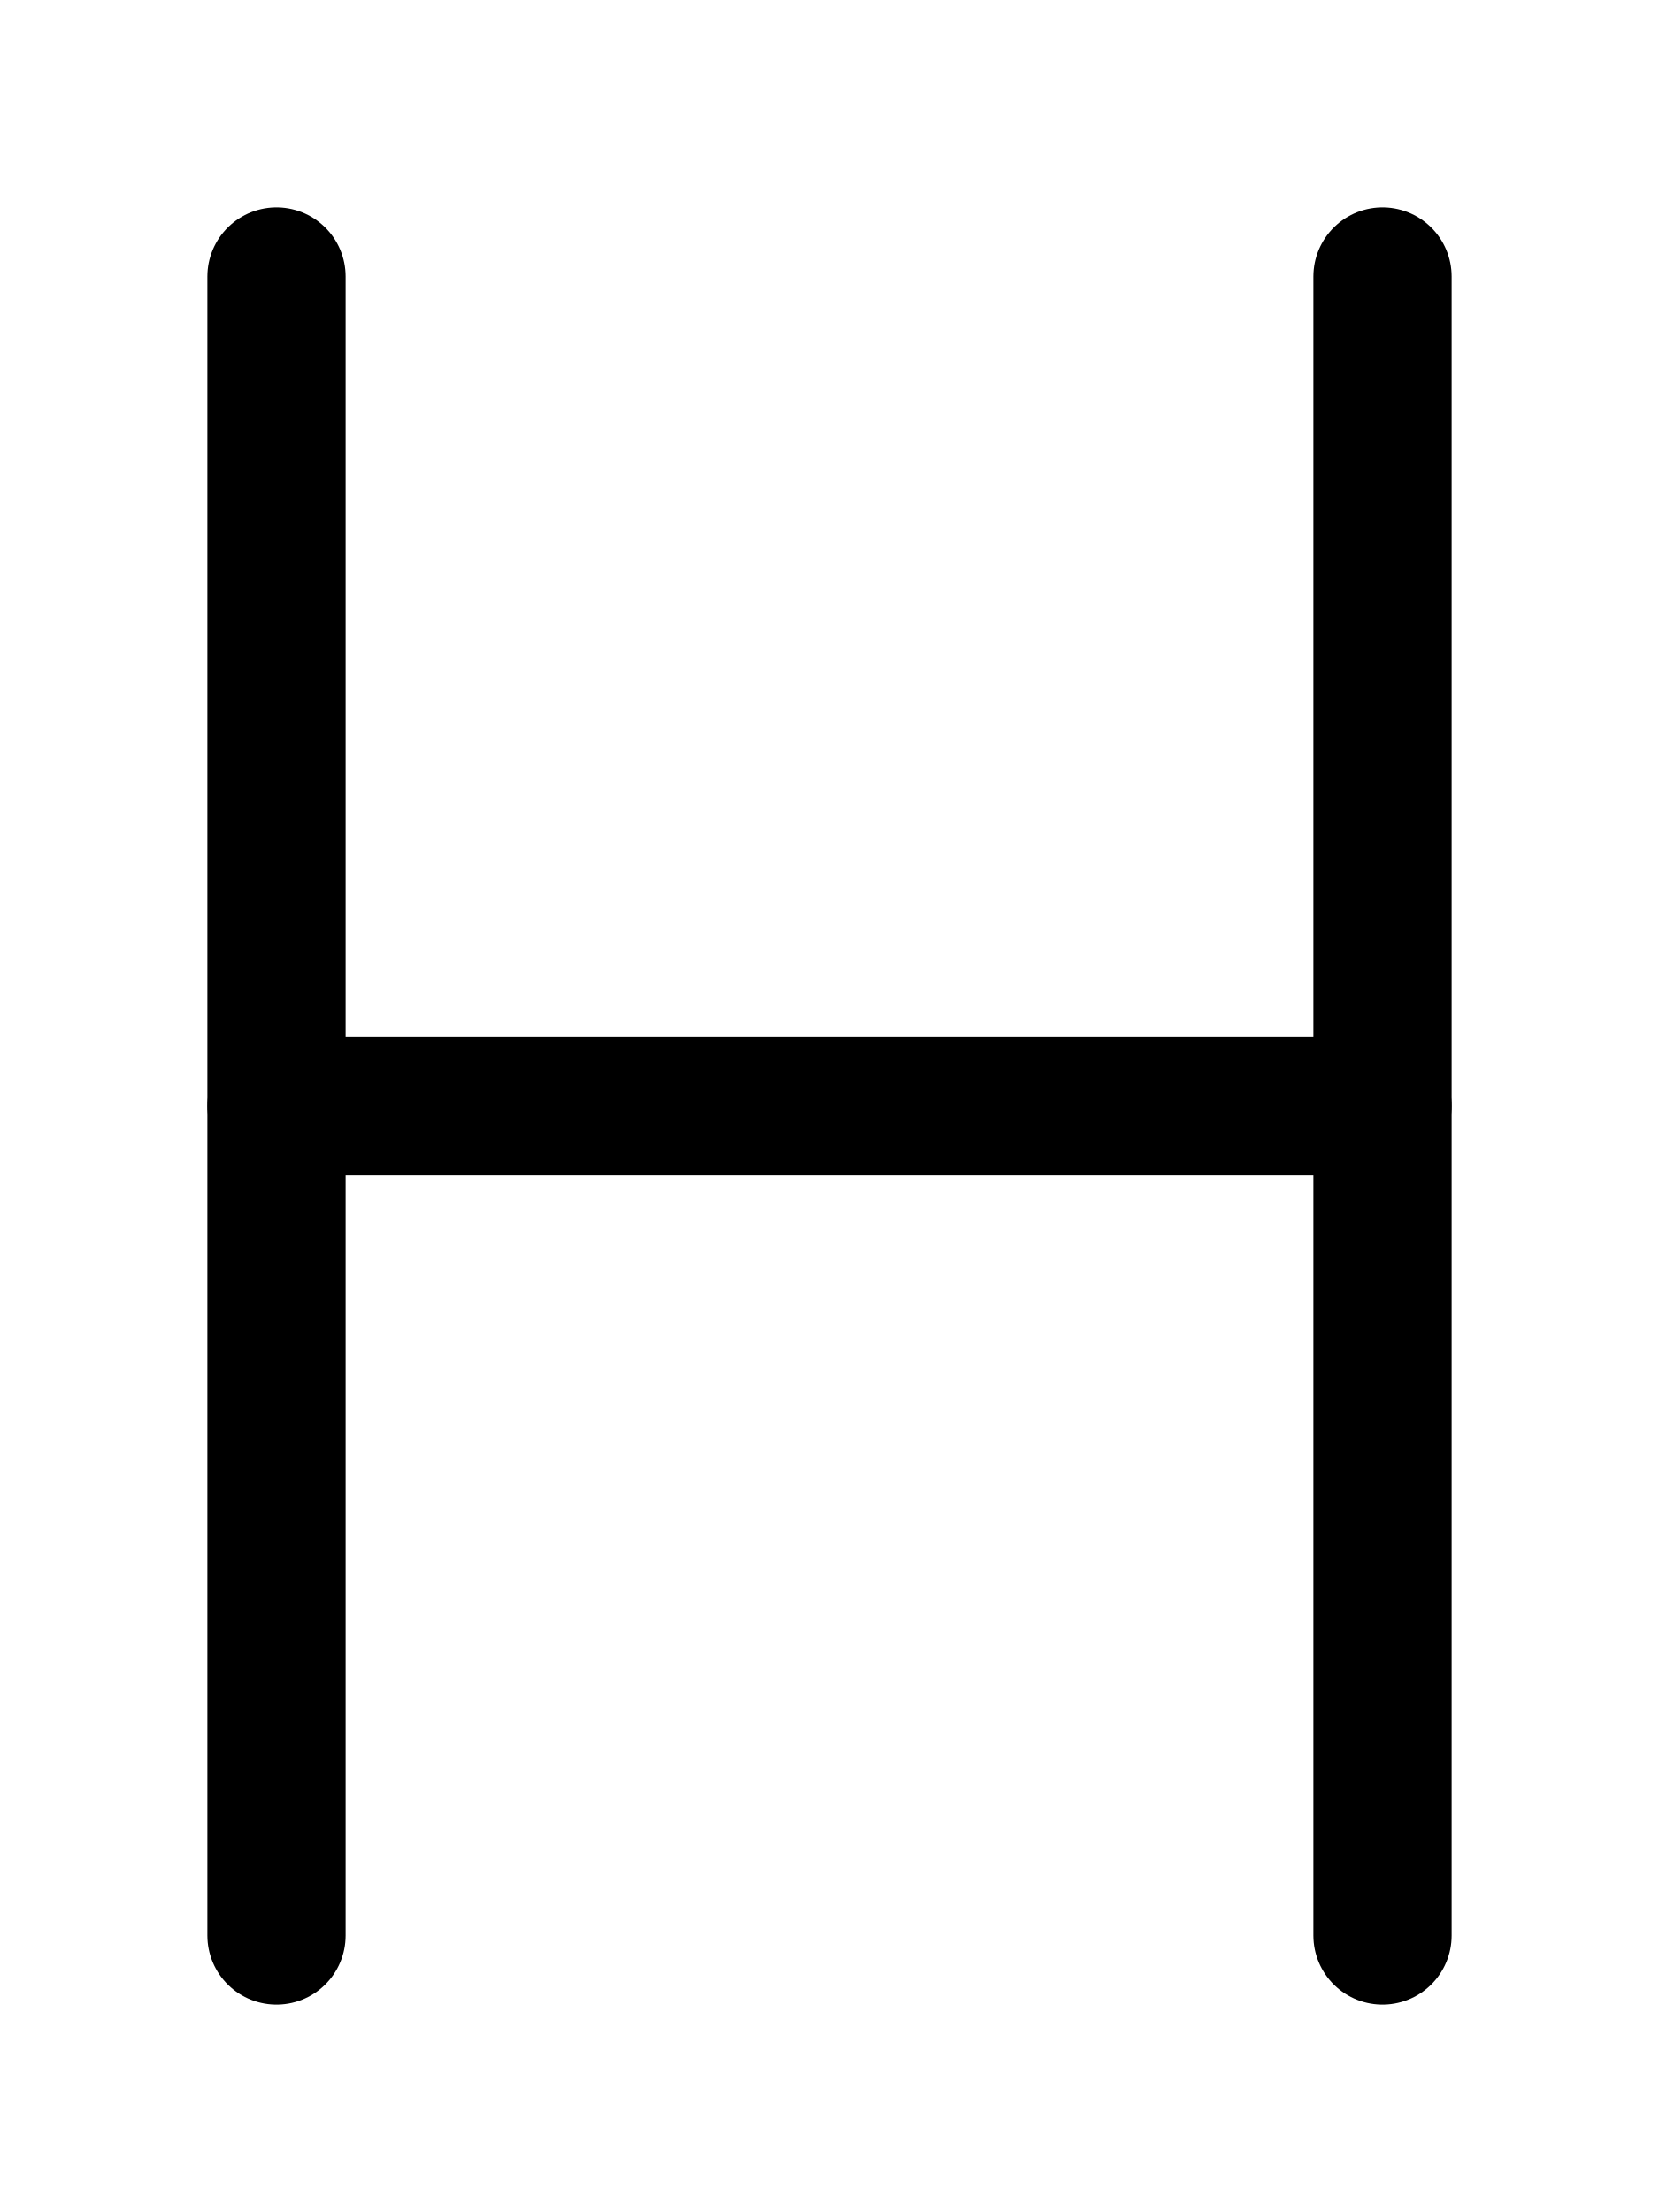
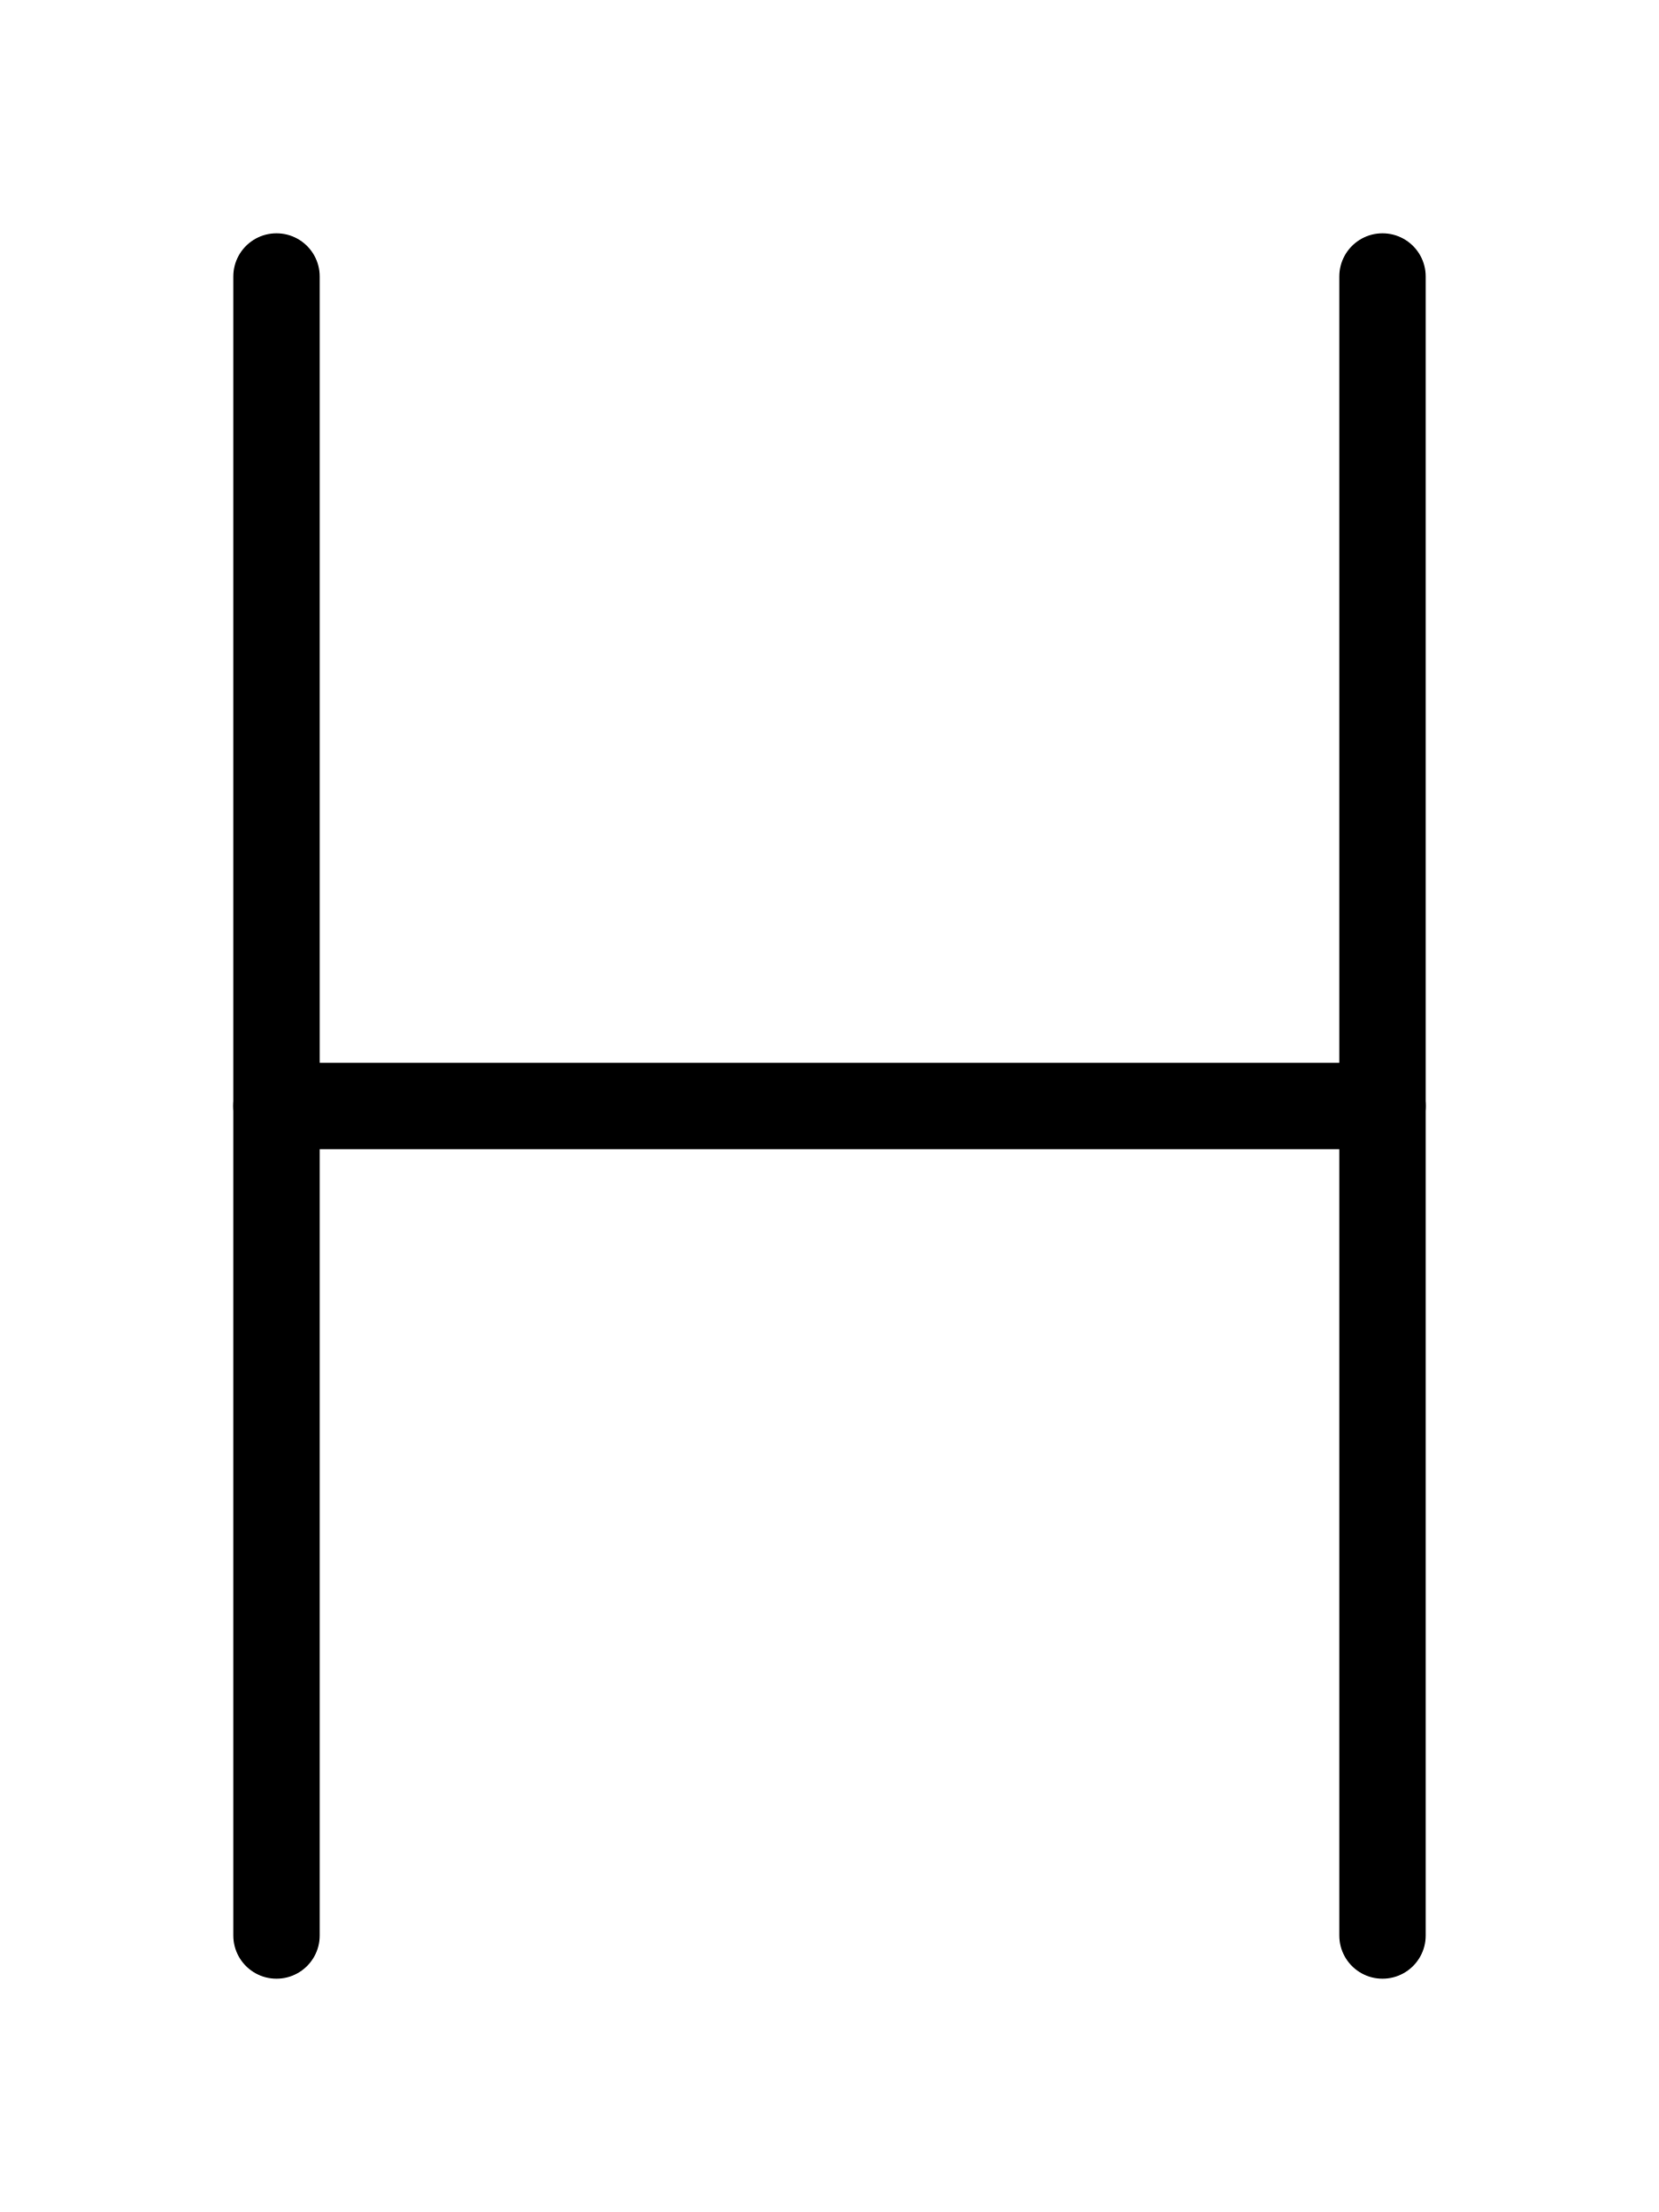
<svg xmlns="http://www.w3.org/2000/svg" viewBox="0 0 768 1024">
-   <path d="M 128 128 l 0 768" stroke-width="64" stroke-linecap="round" stroke="black" />
-   <path d="M 640 128 l 0 768" stroke-width="64" stroke-linecap="round" stroke="black" />
-   <path d="M 128 512 l 512 0" stroke-width="64" stroke-linecap="round" stroke="black" />
+   <path d="M 128 128 l 0 768" stroke-width="40" stroke-linecap="round" stroke="black" />
+   <path d="M 640 128 l 0 768" stroke-width="40" stroke-linecap="round" stroke="black" />
+   <path d="M 128 512 l 512 0" stroke-width="40" stroke-linecap="round" stroke="black" />
</svg>
